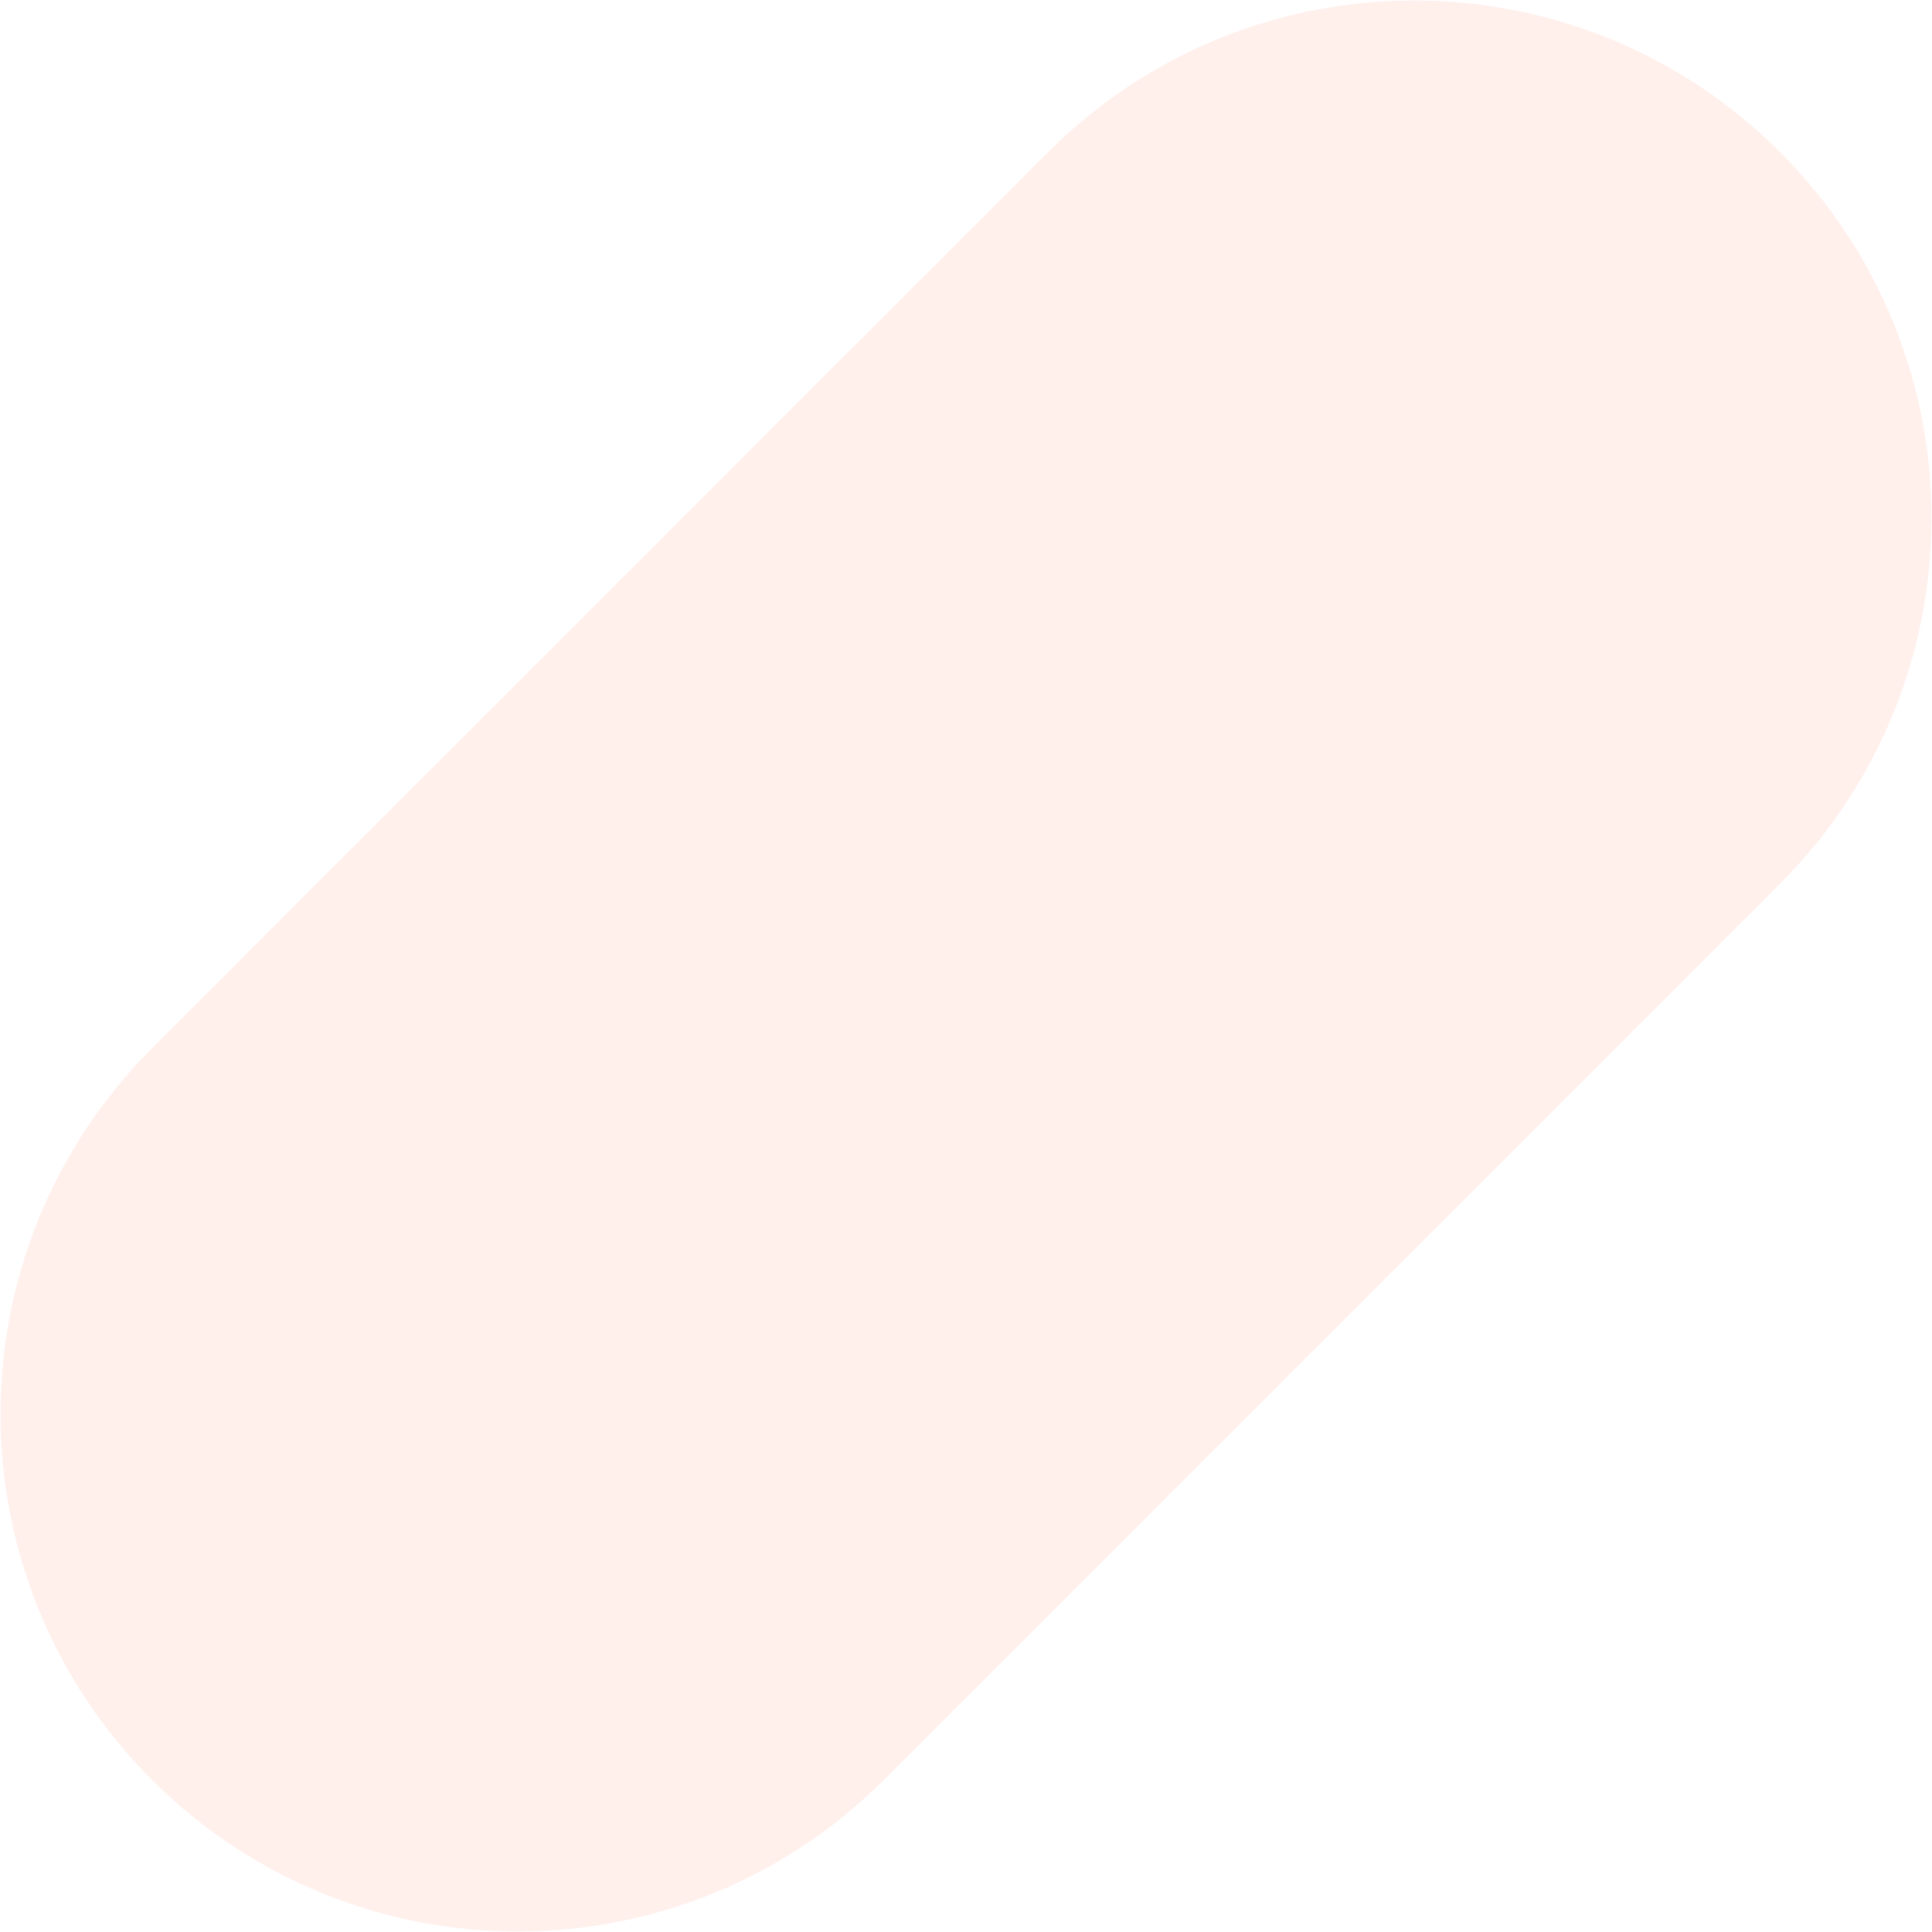
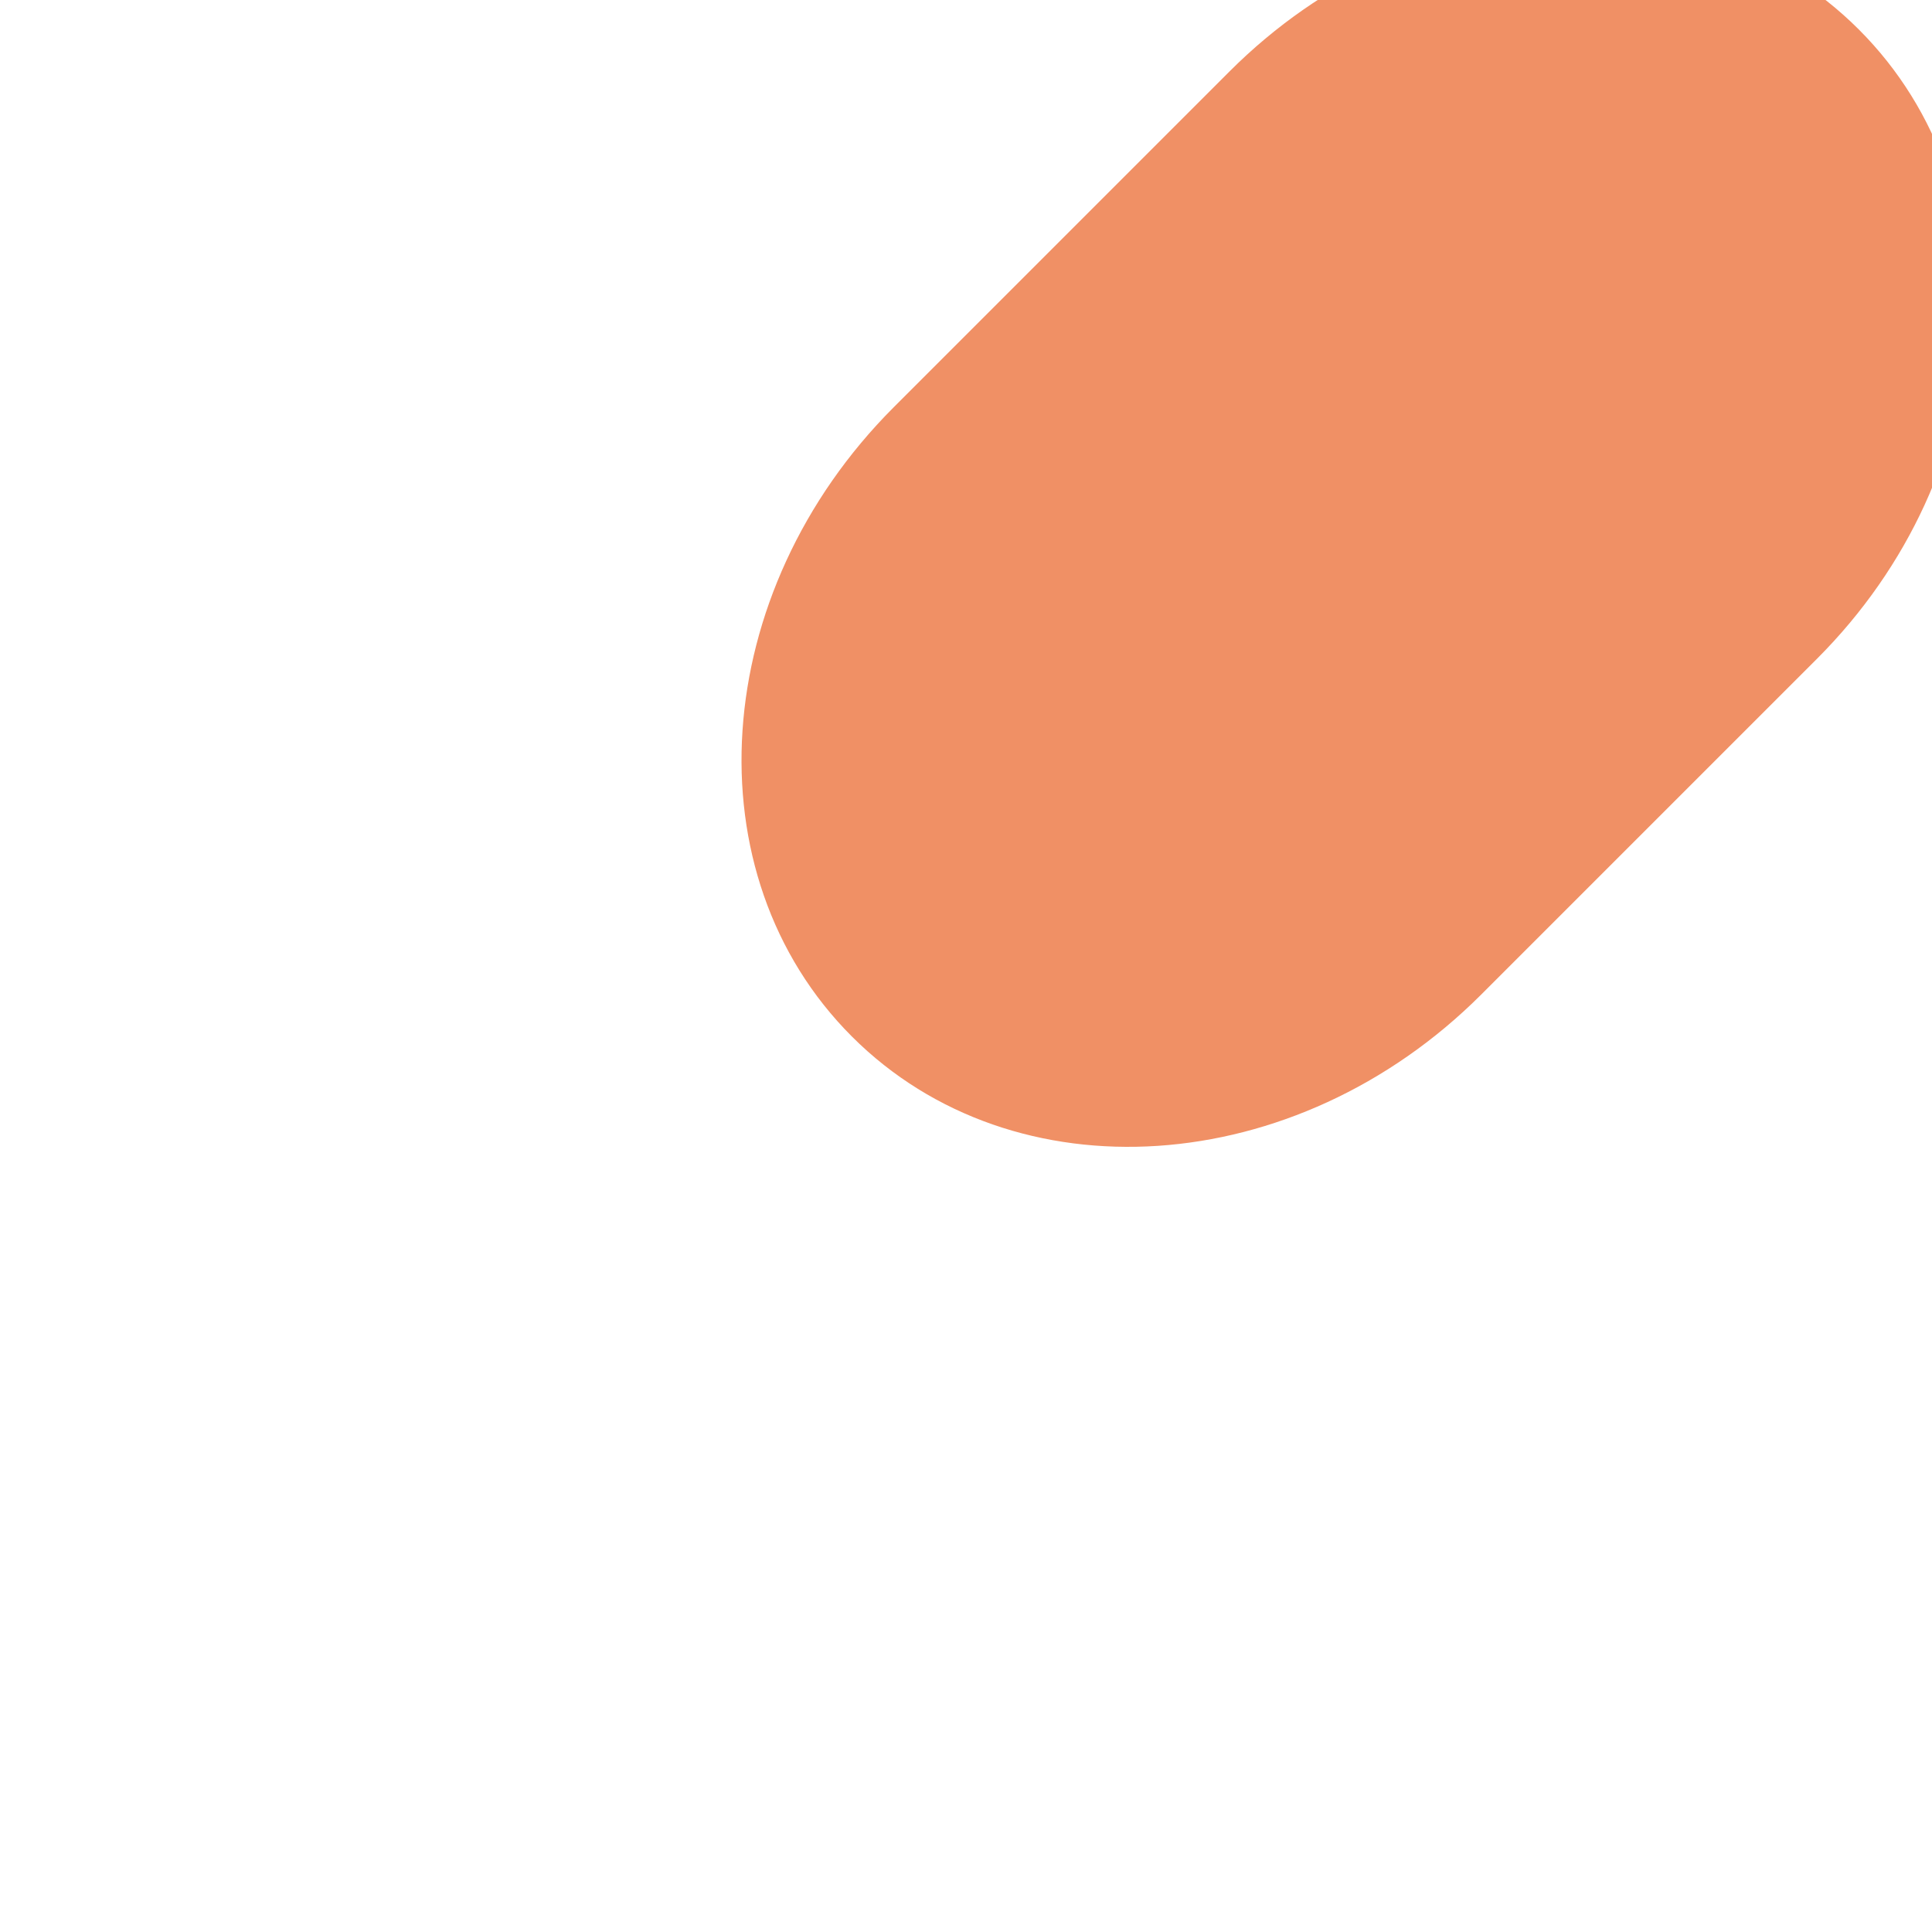
<svg xmlns="http://www.w3.org/2000/svg" width="814" height="814">
-   <rect width="436" height="970" x="774" y="-62" fill="#FFF0EC" fill-rule="evenodd" rx="218" transform="rotate(45 718.814 -291.157)" />
+   <rect width="350" height="600" x="804" y="-122" fill="#f09065" fill-rule="evenodd" rx="200" transform="rotate(45 718.814 -291.157)" />
</svg>
